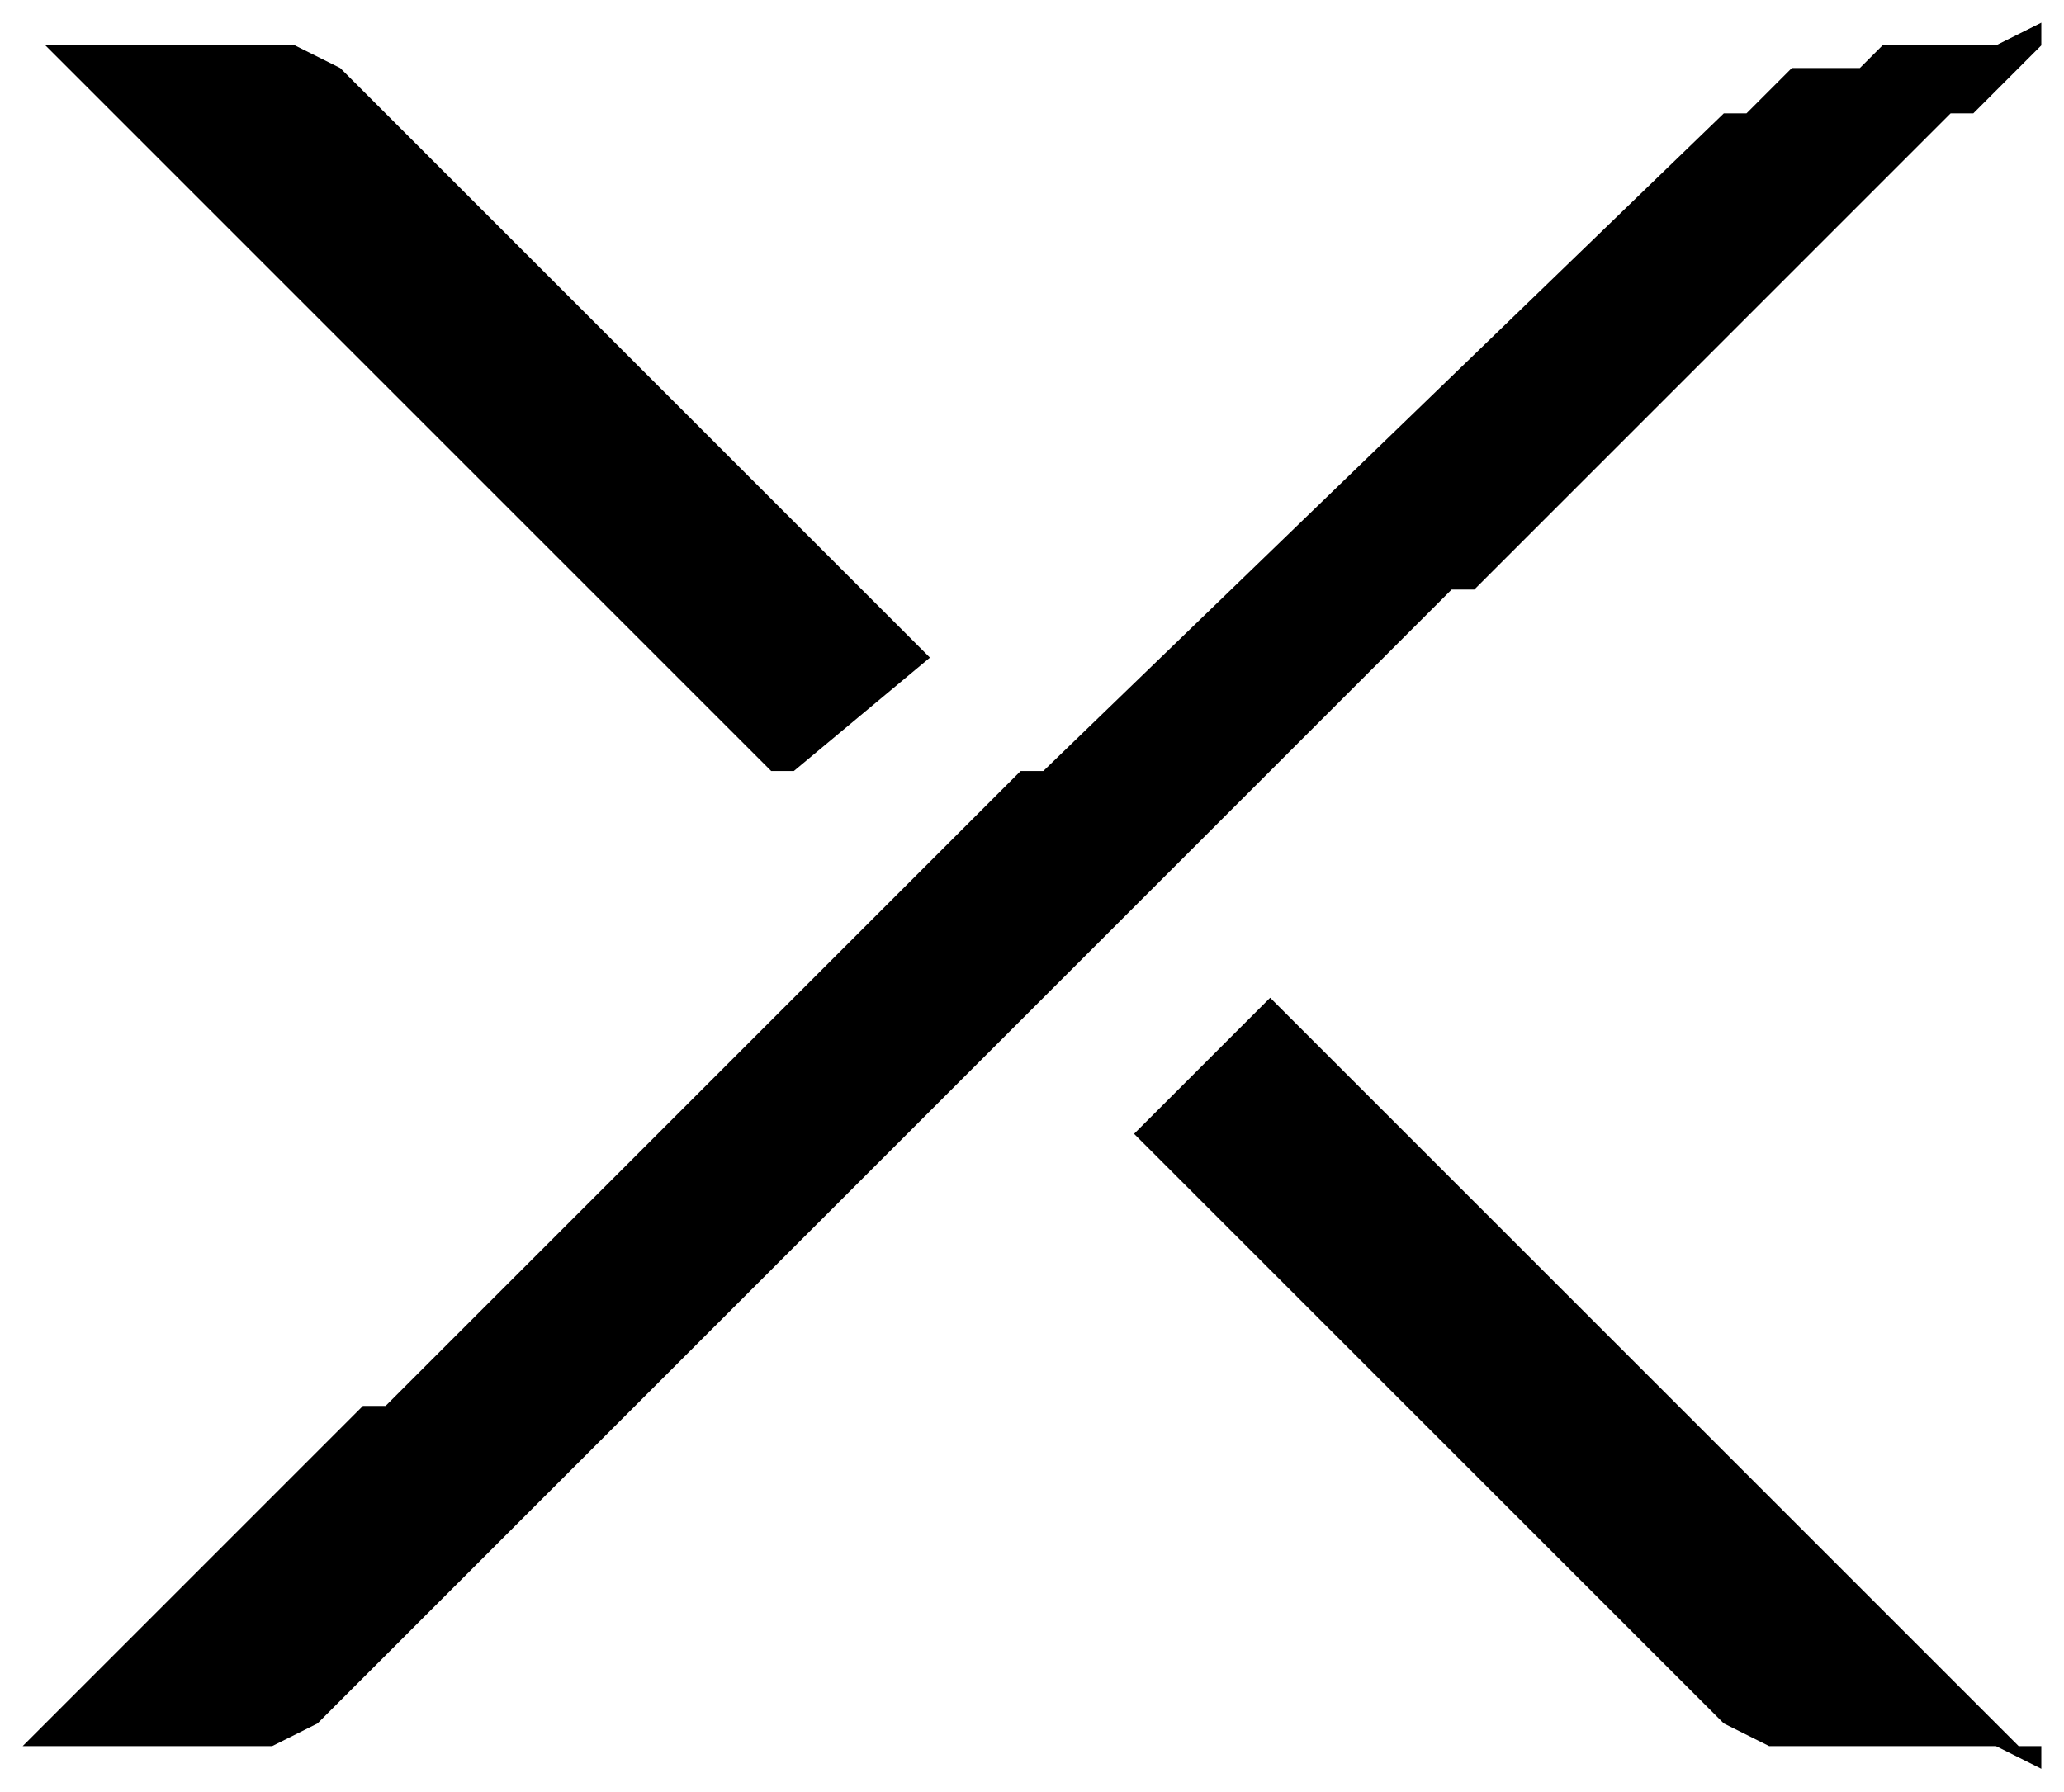
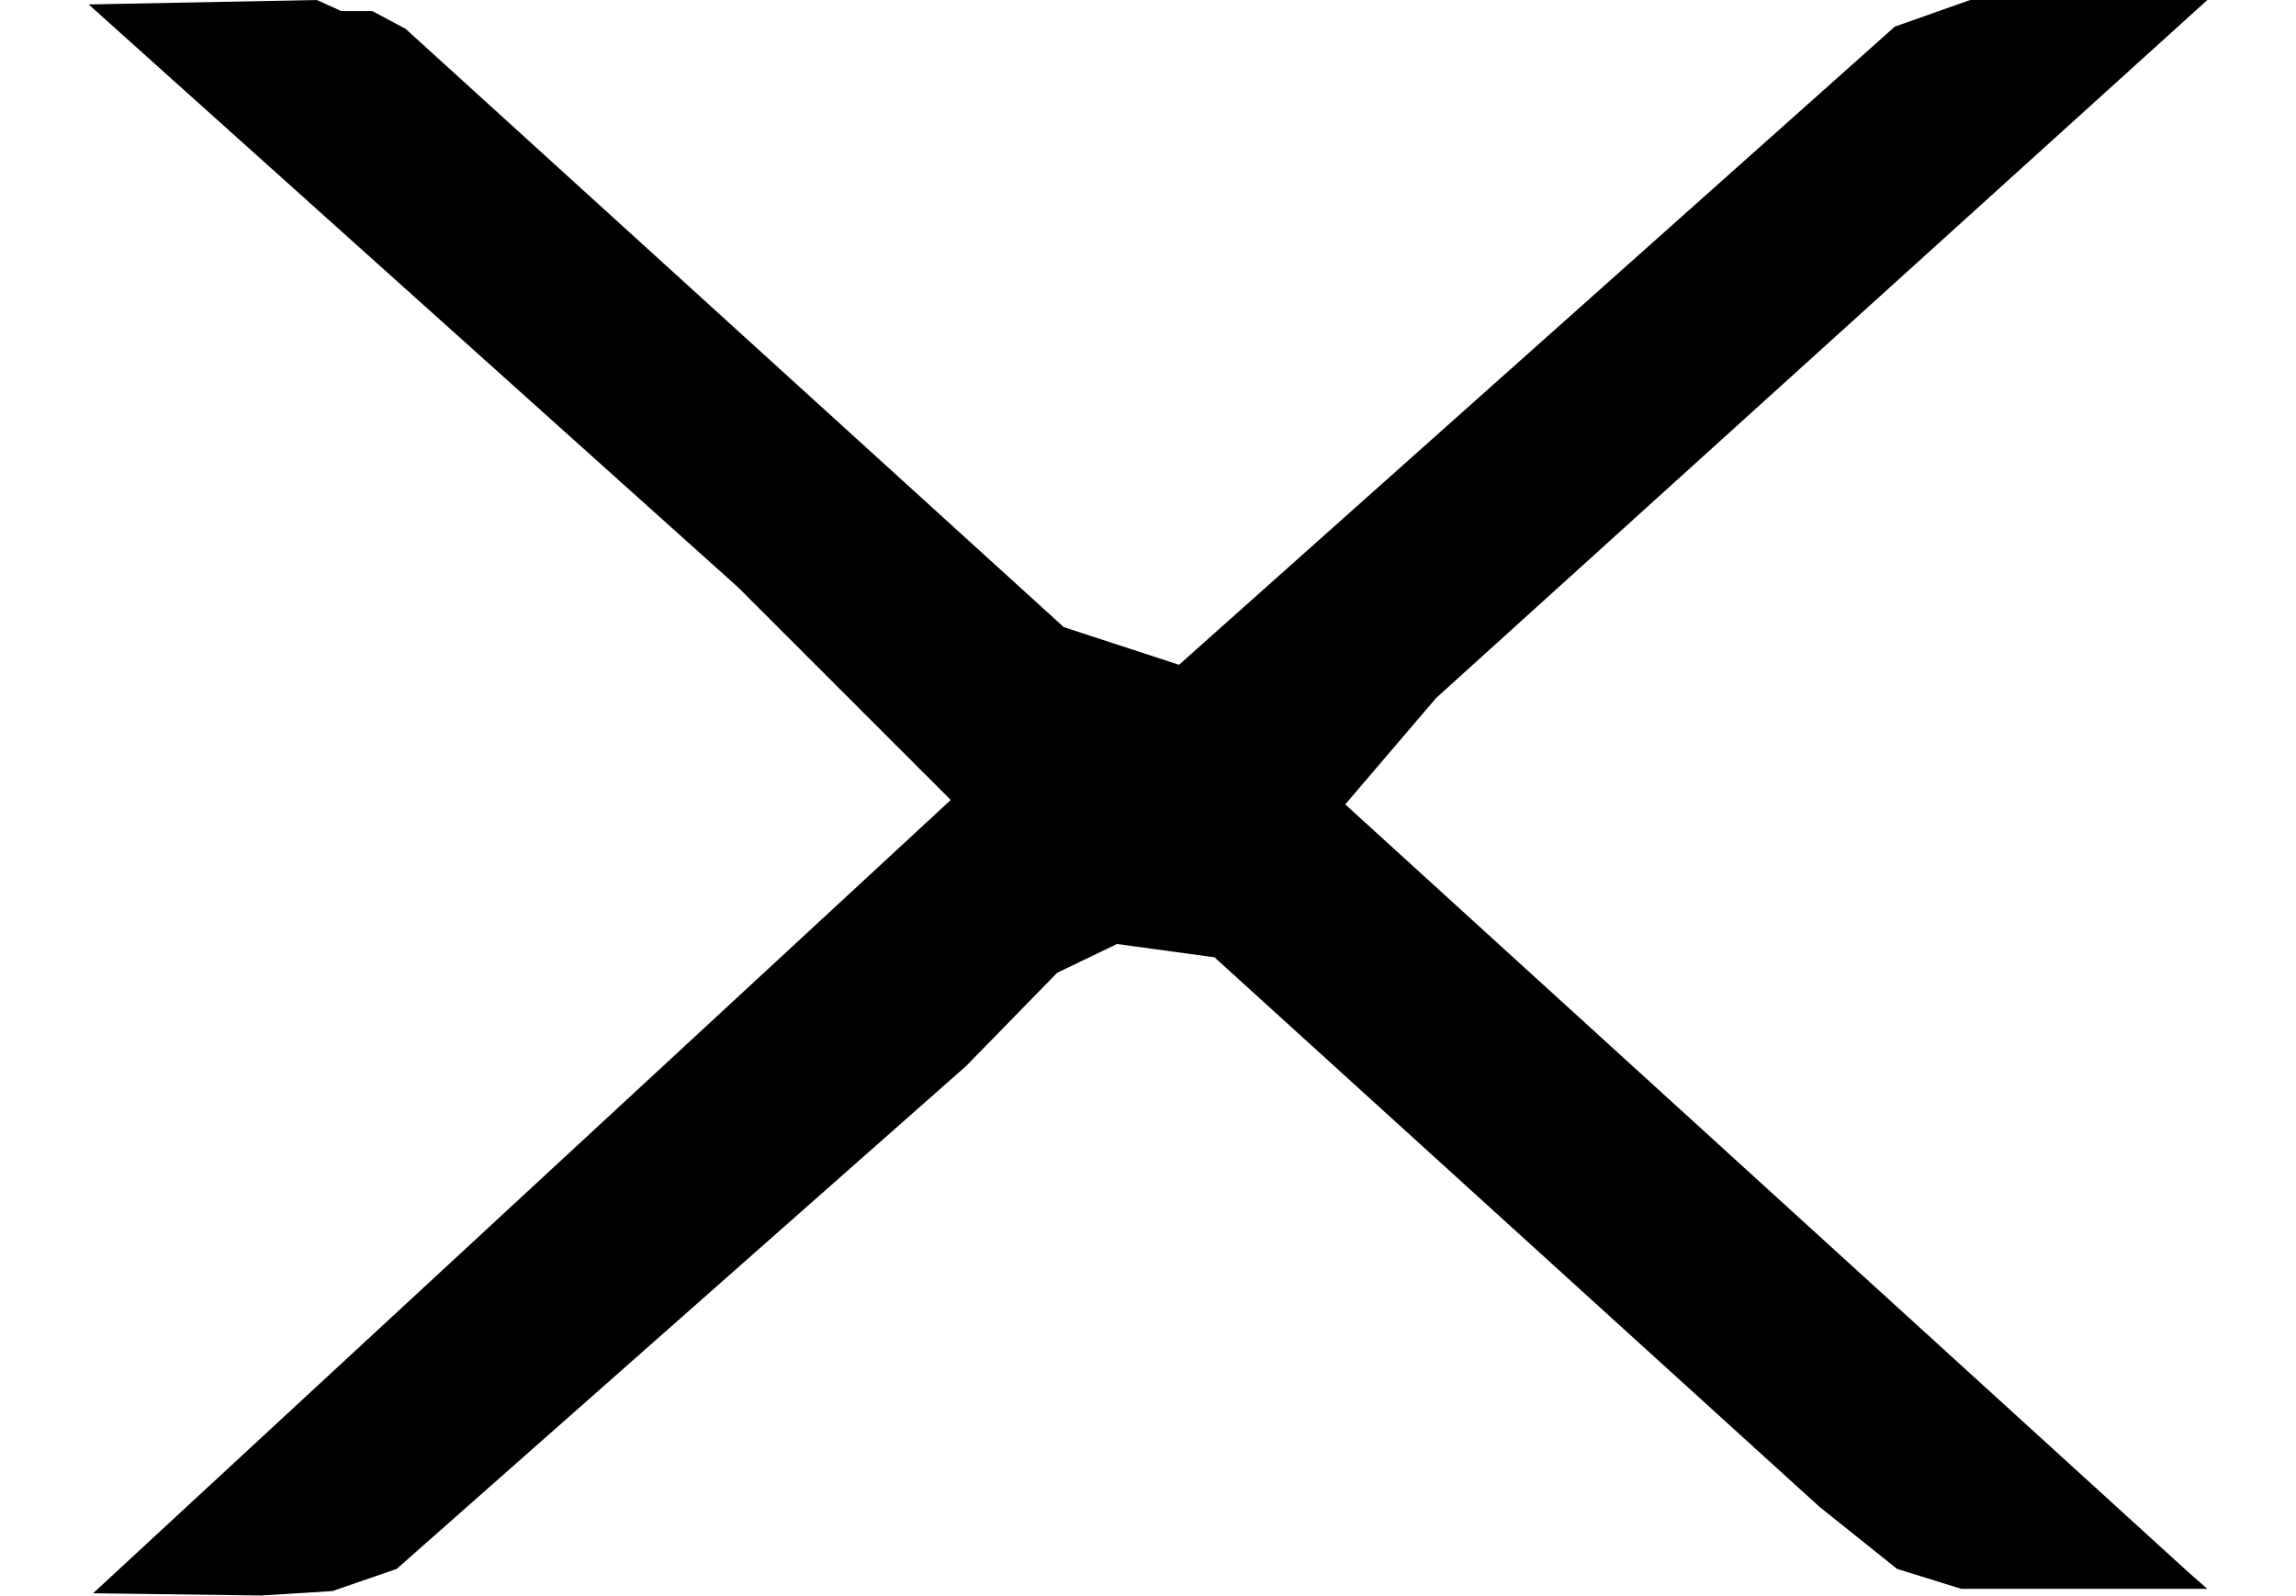
- <svg xmlns="http://www.w3.org/2000/svg" viewBox="0 0 91 79">
-   <path fill="black" fill-rule="evenodd" d="M 50,50 L 76,76 L 78,77 L 88,77 L 90,78 L 90,77 L 89,77 L 56,44 Z M 2,2 L 34,34 L 35,34 L 41,29 L 15,3 L 13,2 Z M 90,1 L 88,2 L 83,2 L 82,3 L 79,3 L 77,5 L 76,5 L 46,34 L 45,34 L 17,62 L 16,62 L 1,77 L 12,77 L 14,76 L 64,26 L 65,26 L 86,5 L 87,5 L 90,2 Z" />
+ <svg xmlns="http://www.w3.org/2000/svg" viewBox="0 0 1036 720">
+   <path fill="black" fill-rule="evenodd" d="M 143,0 L 154,5 L 168,5 L 183,13 L 480,283 L 532,300 L 855,12 L 889,0 L 996,0 L 648,315 L 607,363 L 988,710 L 996,717 L 885,717 L 856,708 L 821,680 L 548,432 L 504,426 L 477,439 L 436,481 L 179,708 L 150,718 L 118,720 L 42,719 L 429,361 L 333,265 L 40,2 Z" />
</svg>
